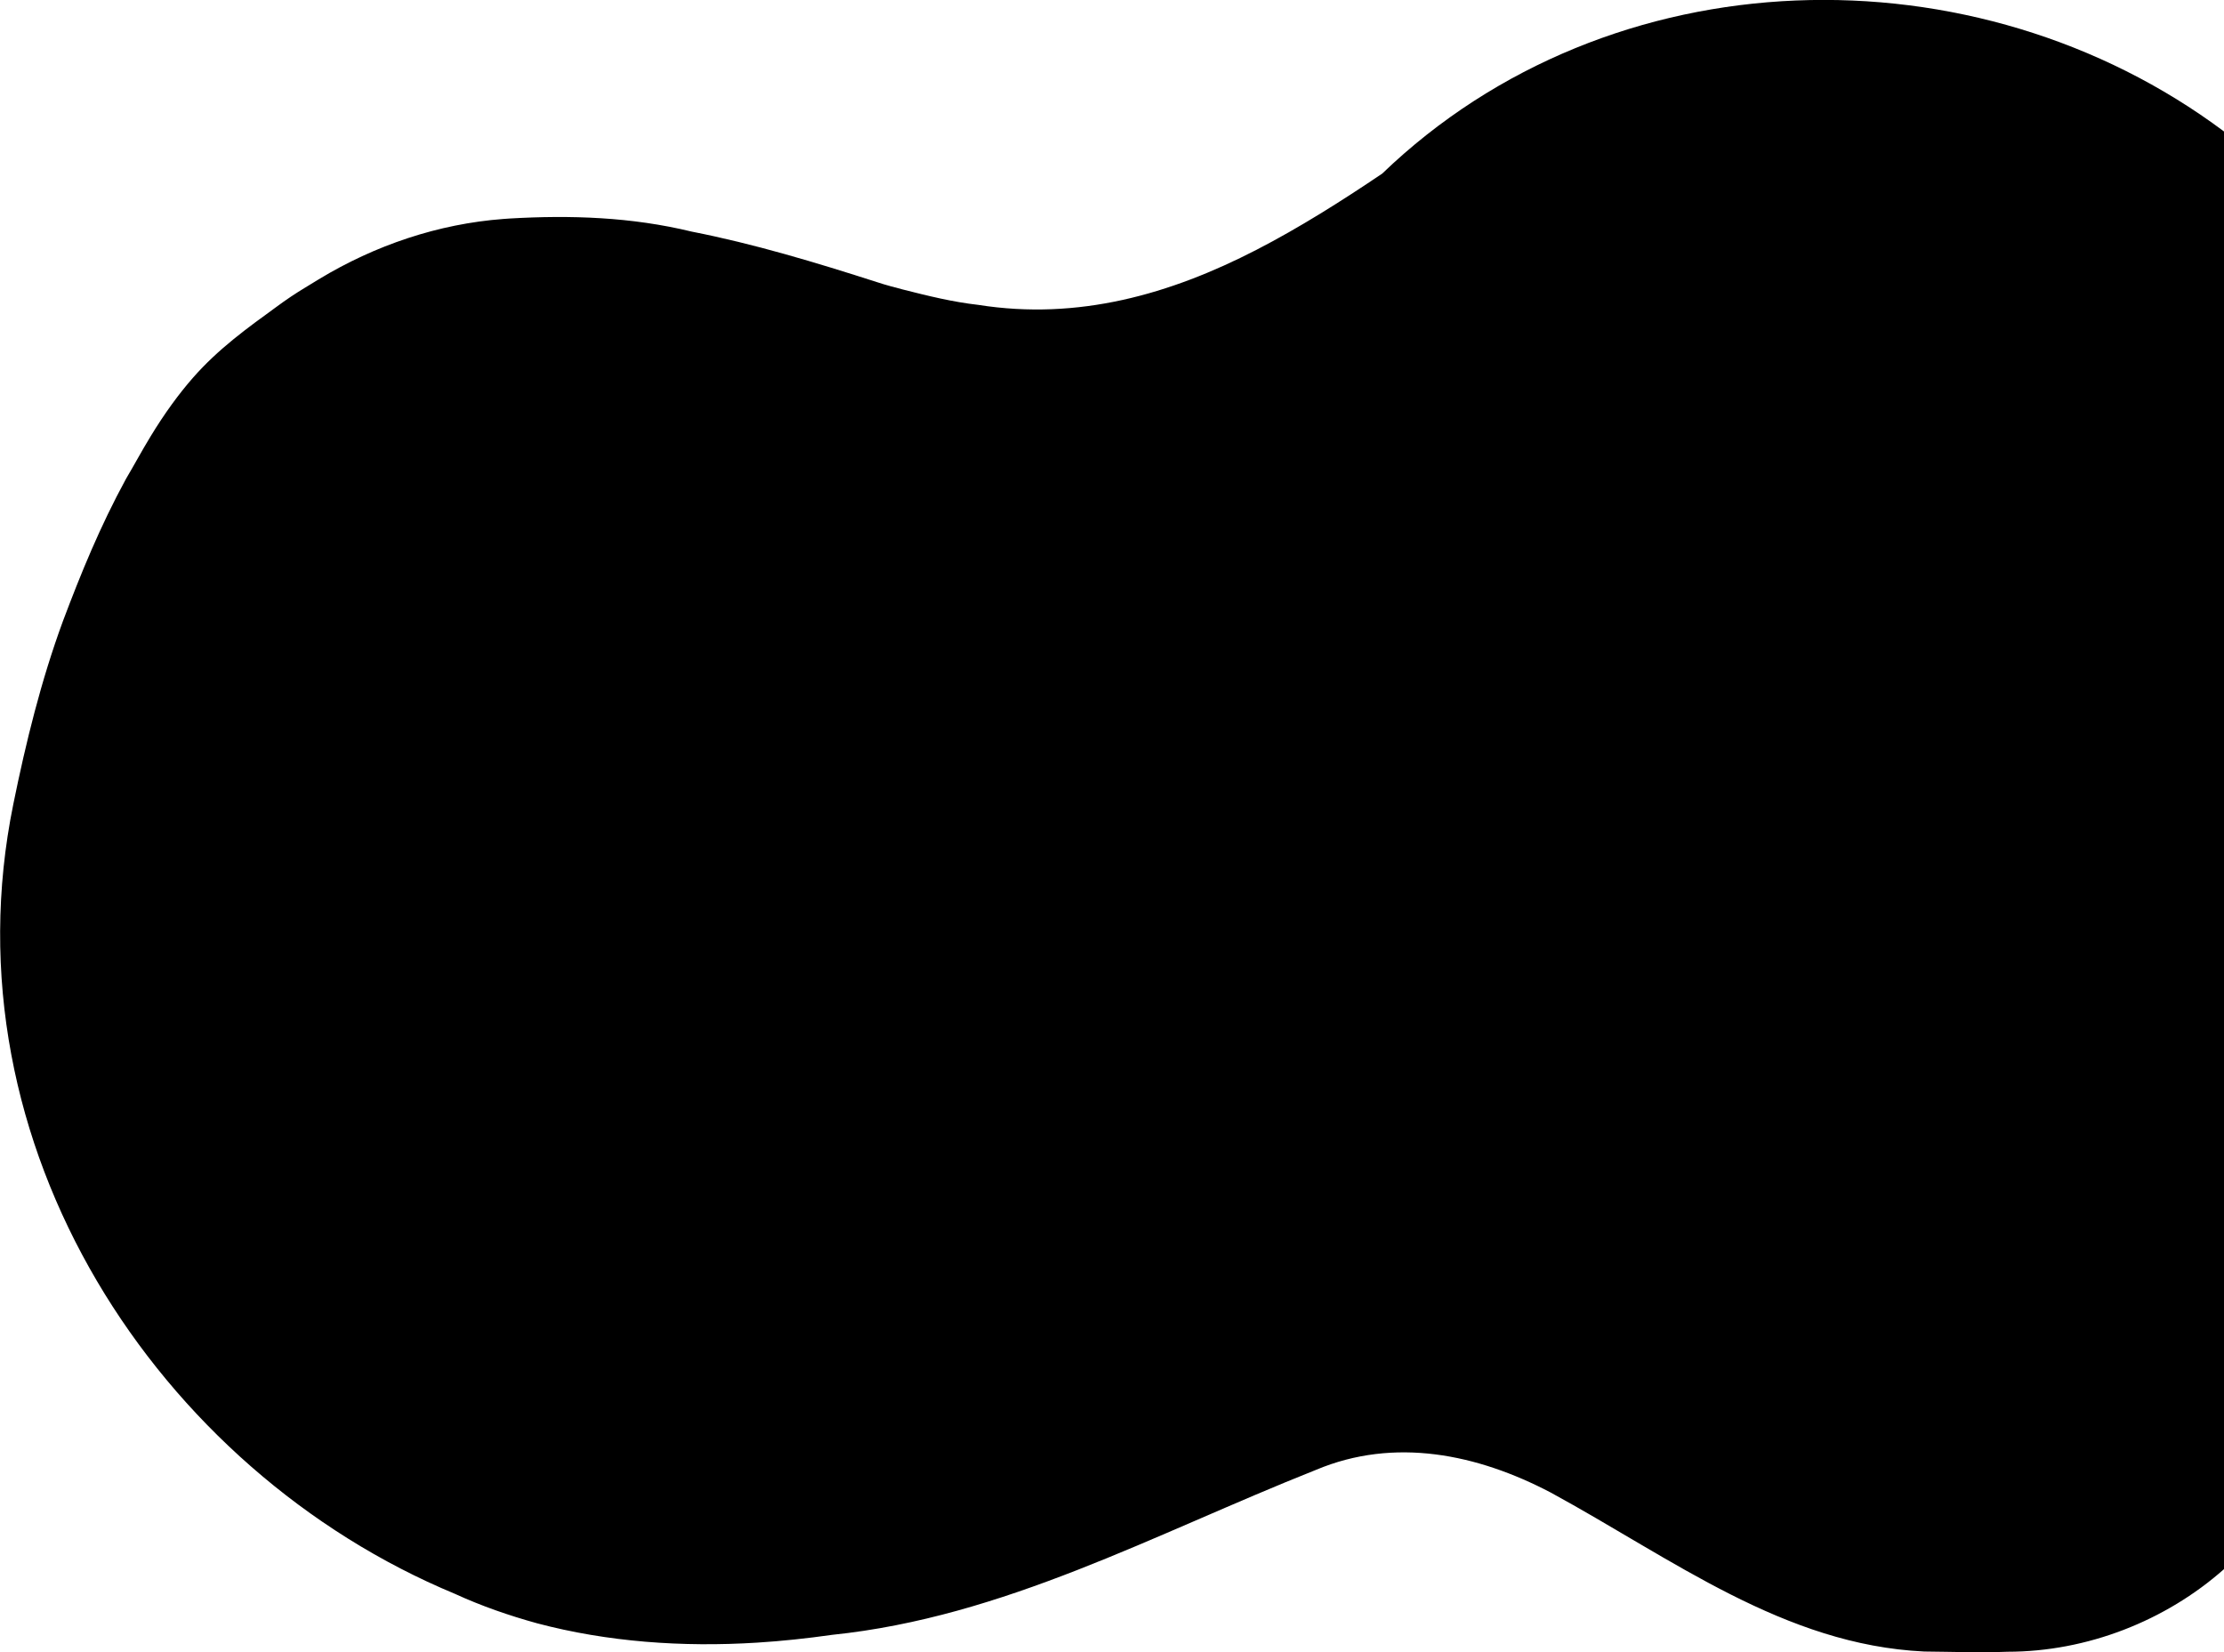
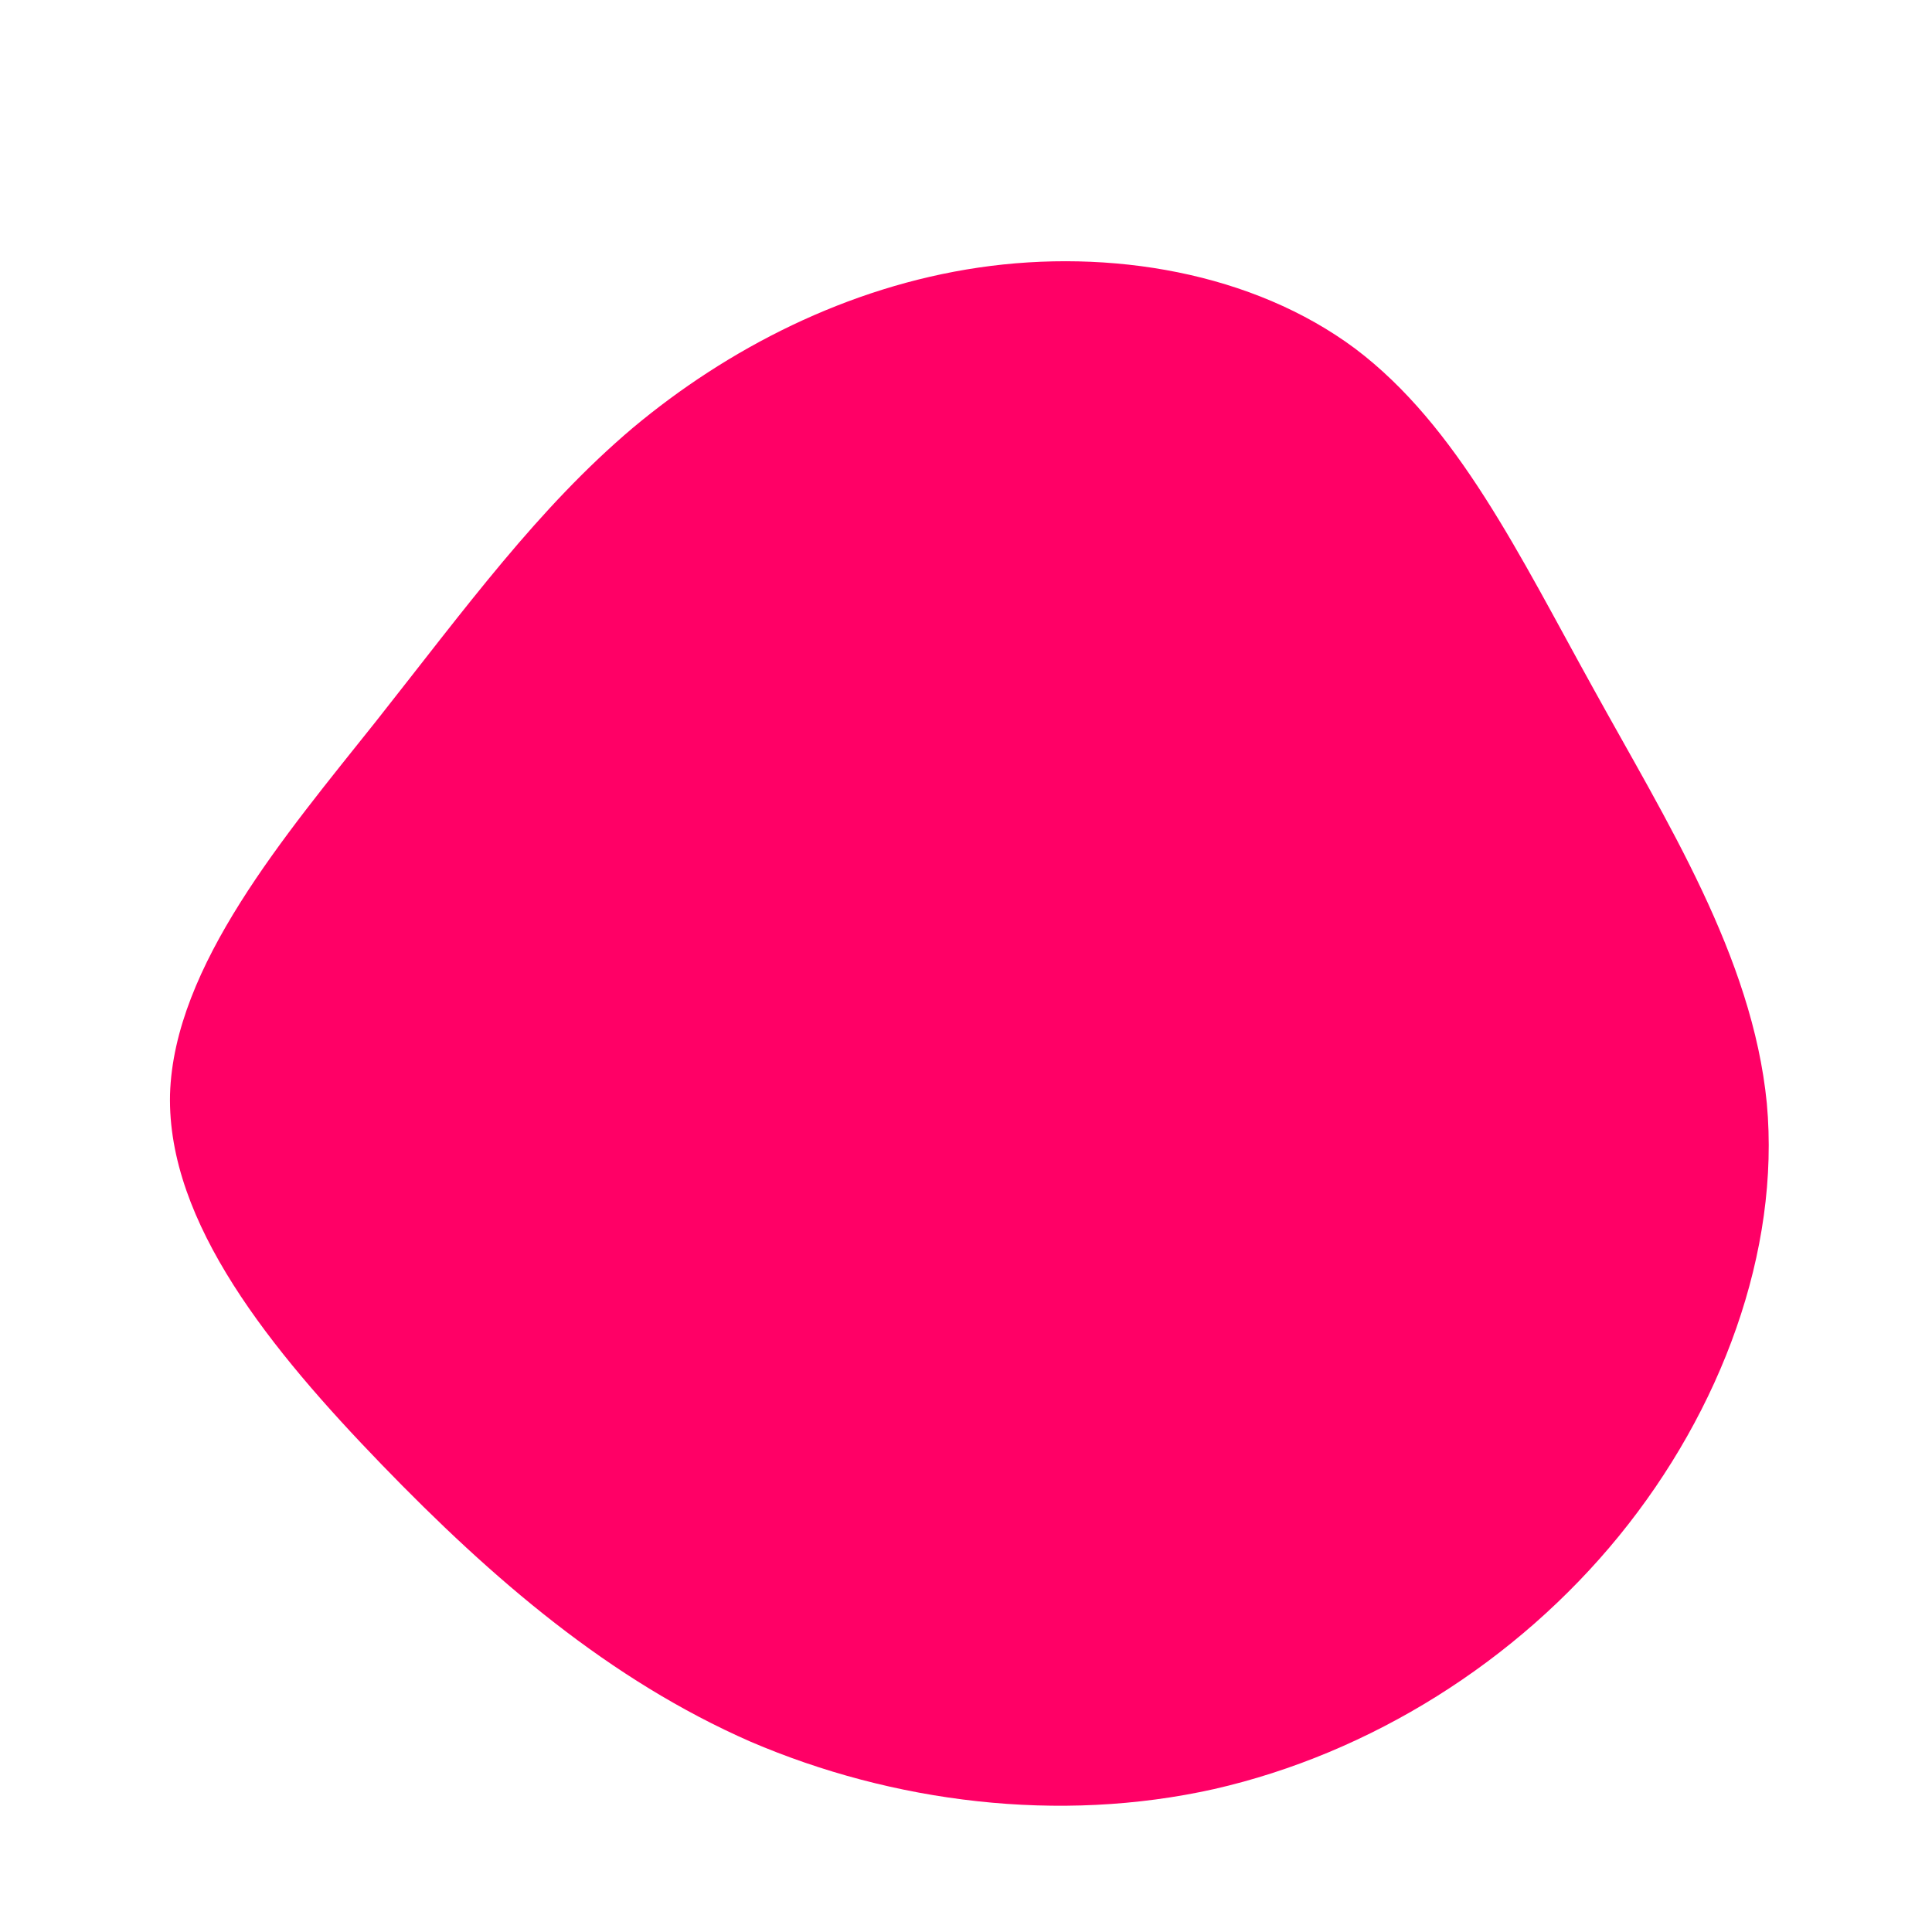
- <svg xmlns="http://www.w3.org/2000/svg" version="1.1" id="Layer_1" x="0px" y="0px" viewBox="0 0 1001.5 743.9" style="enable-background:new 0 0 1001.5 743.9;" xml:space="preserve">
-   <path d="M1001.5,59.2c-111.7-83.5-276.1-80.1-379.1,19c-18.4,12.4-37.2,24.3-56.6,34.3c-38.8,20-80.2,31.9-125.2,24.8  c-11.5-1.3-22.5-4-34.3-7c-3.7-1-7.3-1.9-10.9-3.1c-28.3-9.1-55.9-17.4-83.9-22.9c-27.2-6.6-54.6-7.5-82-5.9  c-0.9,0.1-1.8,0.1-2.8,0.2c-29.3,2.2-57.8,11.8-83.2,27.2c-1.9,1.2-3.9,2.4-5.9,3.6c-4.5,2.7-8.8,5.6-13,8.7  c-13.2,9.6-26.2,18.9-37.7,32c-6.4,7.3-12.9,16.2-19.2,26.6c-3.9,6.4-7.1,12.4-11,19c-11.6,21.3-20.2,42.3-28.4,64.1  c-9.8,26.7-16.6,54.3-22.3,82.3C-25.4,516,71.5,662.3,204.8,717.7c12,5.5,24.4,9.8,37.1,13.3c31.7,8.4,65.3,10.8,99,8.7  c11.2-0.7,22.5-1.9,33.7-3.5c77.5-8,144.5-45.1,218-74.3c35.4-14.9,72.7-7.1,105.7,10.2c54.9,29.9,105.1,68.6,168.2,71.6  c12.7,0.1,24.7,0.6,37.5,0.1c35.8,0,71.2-13.9,97.5-37.2V59.2z" />
+ <svg xmlns="http://www.w3.org/2000/svg" viewBox="0 0 200 200">
+   <path fill="#FF0066" d="M40.3,-63.9C50.9,-55.9,57.3,-42.5,64.9,-28.8C72.5,-15,81.4,-1,82.9,14.2C84.3,29.5,78.2,46,67.6,59C57,72,41.9,81.5,25.7,85.2C9.6,88.8,-7.6,86.6,-22.3,80.3C-36.9,73.9,-49,63.5,-60.5,51.6C-71.9,39.8,-82.7,26.6,-82.4,13.3C-82,0,-70.5,-13.5,-61.1,-25.3C-51.7,-37.2,-44.3,-47.4,-34.5,-55.7C-24.7,-63.9,-12.3,-70.3,1.3,-72.3C14.9,-74.3,29.7,-71.8,40.3,-63.9Z" transform="translate(100 100)" />
</svg>
